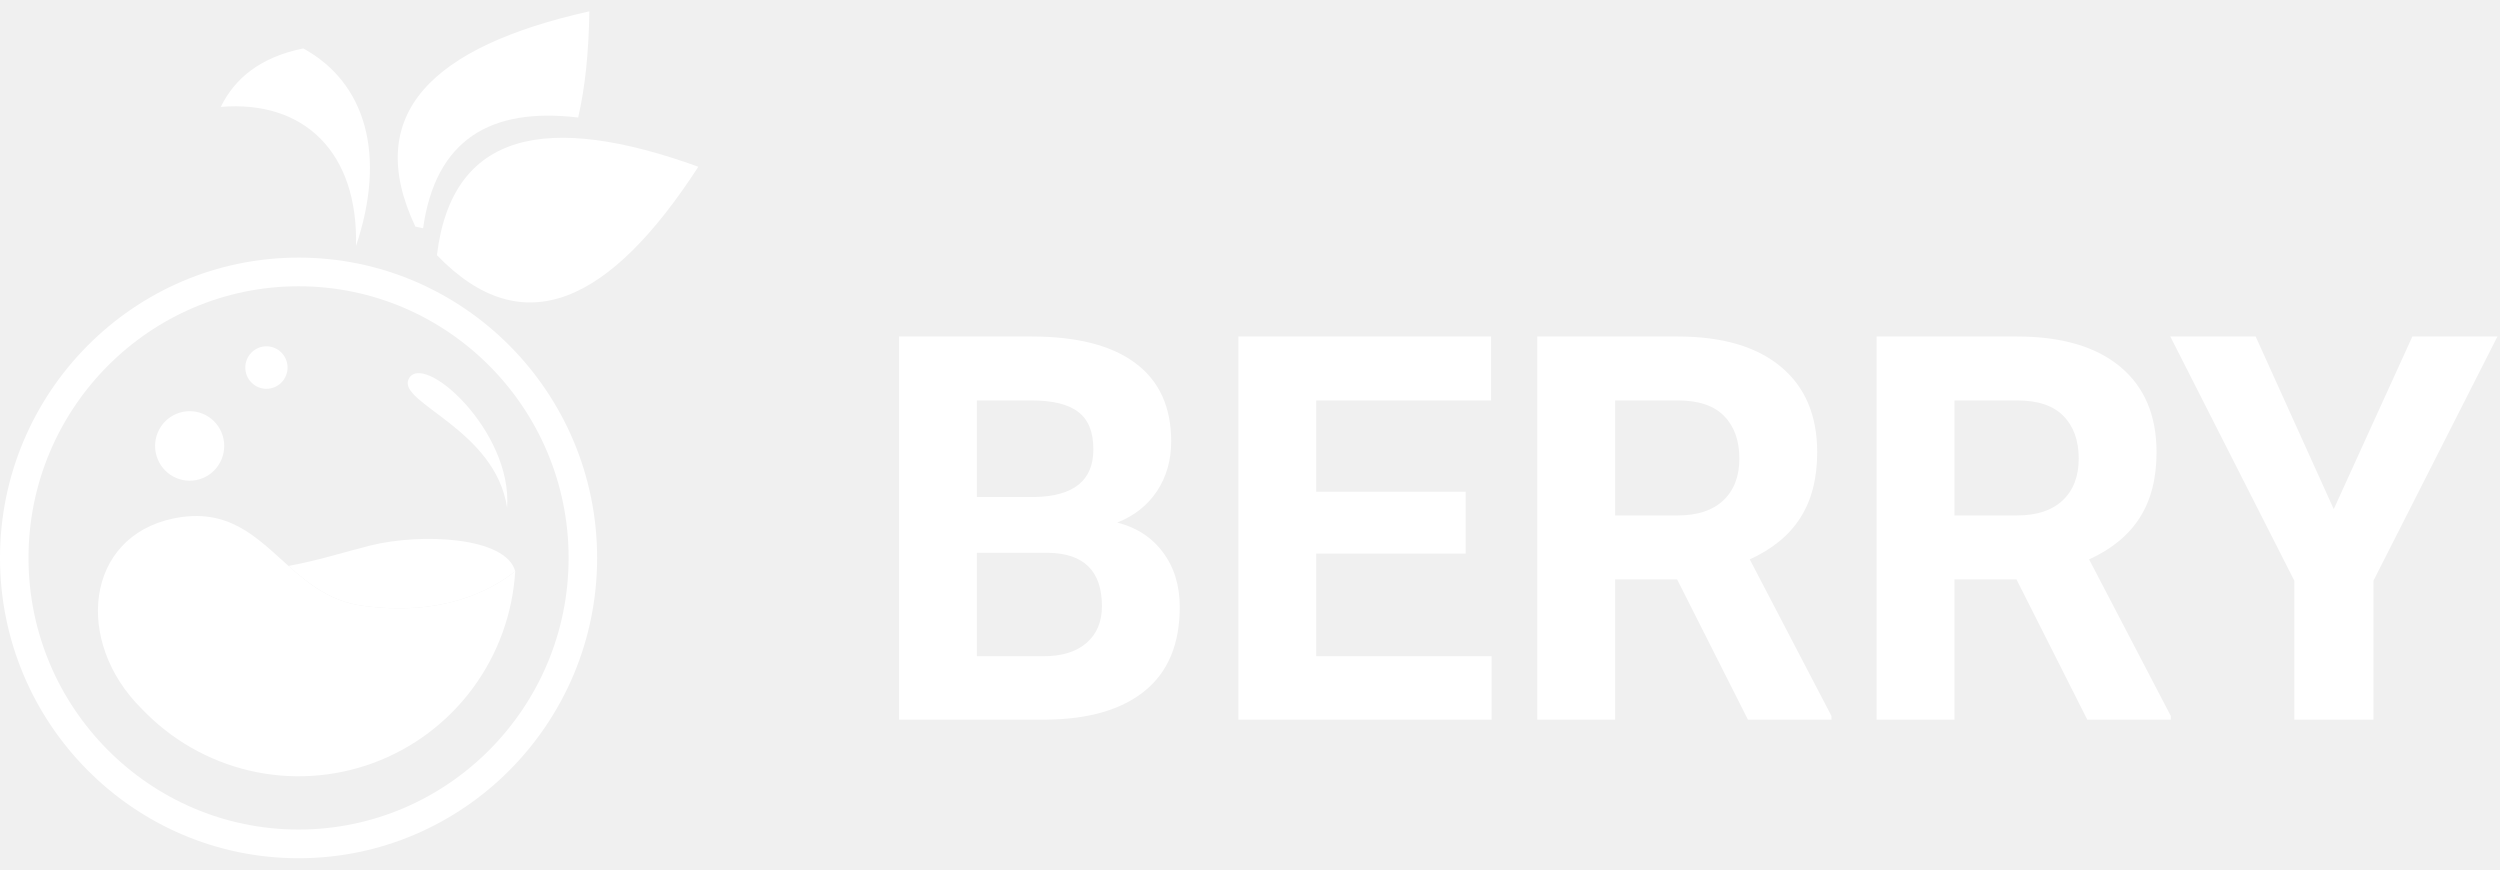
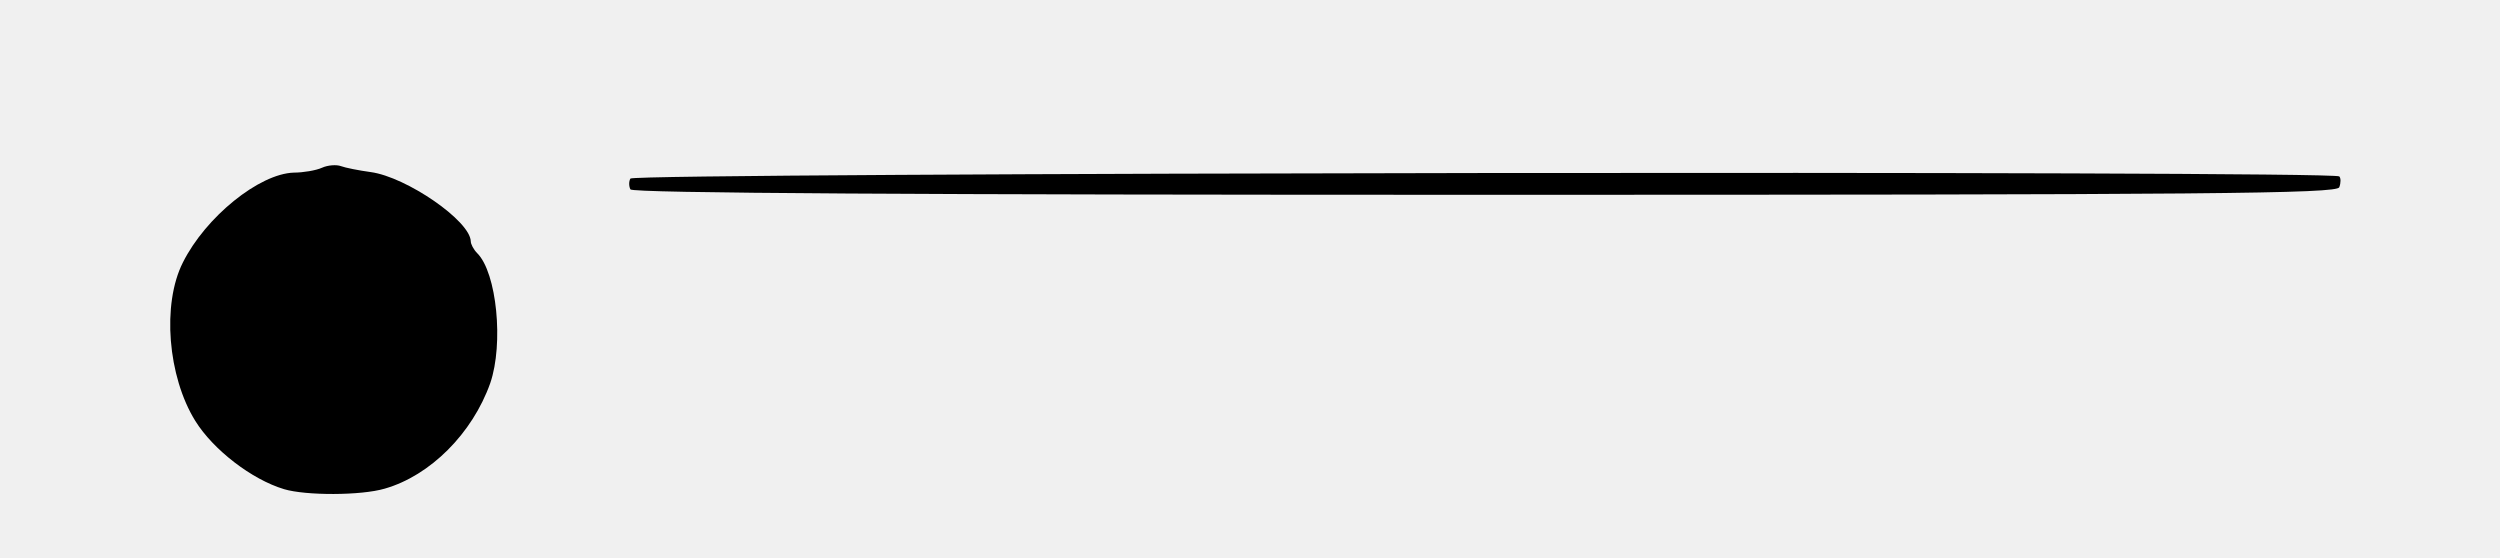
- <svg xmlns="http://www.w3.org/2000/svg" width="92" height="32" viewBox="0 0 92 32" fill="none">
-   <path d="M33.085 26.483V12.383H37.954C39.641 12.383 40.92 12.712 41.792 13.371C42.664 14.023 43.1 14.982 43.1 16.247C43.1 16.938 42.925 17.548 42.575 18.077C42.225 18.6 41.738 18.985 41.114 19.23C41.827 19.411 42.387 19.775 42.795 20.324C43.208 20.873 43.415 21.544 43.415 22.338C43.415 23.694 42.989 24.721 42.136 25.418C41.283 26.115 40.067 26.47 38.489 26.483H33.085ZM35.949 20.343V24.149H38.403C39.078 24.149 39.603 23.988 39.978 23.665C40.36 23.336 40.551 22.884 40.551 22.309C40.551 21.018 39.892 20.363 38.575 20.343H35.949ZM35.949 18.29H38.069C39.514 18.265 40.236 17.68 40.236 16.538C40.236 15.898 40.051 15.44 39.682 15.162C39.319 14.878 38.743 14.736 37.954 14.736H35.949V18.29ZM53.937 20.372H48.437V24.149H54.891V26.483H45.573V12.383H54.872V14.736H48.437V18.097H53.937V20.372ZM61.718 21.322H59.436V26.483H56.572V12.383H61.736C63.379 12.383 64.645 12.754 65.537 13.497C66.428 14.239 66.873 15.288 66.873 16.644C66.873 17.606 66.666 18.41 66.253 19.055C65.846 19.695 65.225 20.205 64.391 20.586L67.398 26.348V26.483H64.324L61.718 21.322ZM59.436 18.968H61.746C62.466 18.968 63.023 18.784 63.417 18.416C63.811 18.042 64.009 17.529 64.009 16.877C64.009 16.212 63.821 15.689 63.446 15.308C63.077 14.927 62.507 14.736 61.736 14.736H59.436V18.968ZM74.206 21.322H71.924V26.483H69.059V12.383H74.225C75.867 12.383 77.134 12.754 78.025 13.497C78.916 14.239 79.361 15.288 79.361 16.644C79.361 17.606 79.154 18.41 78.74 19.055C78.333 19.695 77.713 20.205 76.879 20.586L79.886 26.348V26.483H76.812L74.206 21.322ZM71.924 18.968H74.234C74.953 18.968 75.51 18.784 75.905 18.416C76.3 18.042 76.497 17.529 76.497 16.877C76.497 16.212 76.309 15.689 75.934 15.308C75.564 14.927 74.995 14.736 74.225 14.736H71.924V18.968ZM85.882 18.736L88.775 12.383H91.906L87.343 21.37V26.483H84.431V21.37L79.867 12.383H83.008L85.882 18.736Z" fill="white" />
-   <path d="M10.987 31.583C4.928 31.583 0 26.625 0 20.532C0 14.438 4.929 9.48 10.987 9.48C17.045 9.48 21.974 14.438 21.974 20.532C21.974 26.625 17.046 31.583 10.987 31.583ZM10.987 10.535C5.508 10.535 1.049 15.019 1.049 20.531C1.049 26.043 5.508 30.527 10.987 30.527C16.466 30.527 20.925 26.042 20.925 20.53C20.925 15.018 16.467 10.535 10.987 10.535Z" fill="white" />
-   <path d="M18.96 21.022C18.618 19.748 15.485 19.61 13.62 20.077C12.644 20.323 11.646 20.642 10.616 20.826C11.37 21.498 12.179 22.134 13.34 22.292C16.221 22.683 18.011 21.774 18.96 21.022Z" fill="white" />
-   <path d="M13.34 22.292C12.176 22.134 11.37 21.498 10.616 20.826C9.45 19.785 8.413 18.657 6.377 19.081C3.141 19.756 2.715 23.607 5.214 26.082C6.287 27.212 7.665 28.003 9.178 28.358C10.691 28.712 12.274 28.615 13.733 28.078C15.192 27.541 16.464 26.588 17.392 25.334C18.321 24.081 18.866 22.583 18.96 21.023C18.011 21.774 16.221 22.683 13.34 22.292Z" fill="white" />
-   <path d="M15.034 13.958C14.63 14.829 18.23 15.795 18.661 18.687C18.868 15.84 15.533 12.881 15.034 13.958Z" fill="white" />
-   <path d="M7.466 17.593C8.115 17.322 8.423 16.574 8.155 15.921C7.886 15.268 7.142 14.958 6.493 15.229C5.844 15.499 5.535 16.247 5.804 16.9C6.073 17.553 6.817 17.863 7.466 17.593Z" fill="white" />
-   <path d="M10.354 14.079C10.658 13.774 10.658 13.279 10.354 12.973C10.051 12.668 9.559 12.668 9.255 12.973C8.951 13.279 8.951 13.774 9.255 14.079C9.559 14.385 10.051 14.385 10.354 14.079Z" fill="white" />
-   <path d="M13.101 9.051C14.224 5.714 13.469 3.048 11.161 1.782C9.583 2.104 8.647 2.873 8.125 3.933C11.22 3.681 13.184 5.63 13.101 9.051Z" fill="white" />
-   <path d="M25.699 6.136C20.139 4.129 16.631 4.817 16.079 9.39C19.265 12.697 22.474 11.114 25.699 6.136Z" fill="white" />
-   <path d="M21.276 4.325C21.534 3.217 21.668 1.907 21.688 0.417C15.923 1.708 13.322 4.176 15.284 8.338C15.382 8.361 15.475 8.38 15.57 8.4C16.028 5.143 18.046 3.938 21.276 4.325Z" fill="white" />
+ <svg xmlns="http://www.w3.org/2000/svg" version="1.0" width="462pt" height="103pt" viewBox="0 0 462 103" preserveAspectRatio="xMidYMid meet">
+   <g transform="translate(0,103) scale(0.1,-0.1)" fill="#000000" stroke="none">
+     <path d="M595 720 c-11 -5 -35 -9 -52 -9 -64 -2 -163 -82 -205 -166 -39 -77 -28 -211 23 -293 33 -53 104 -108 164 -126 40 -12 142 -12 186 1 84 24 162 102 195 195 25 73 12 204 -24 240 -7 7 -12 17 -12 22 -1 38 -119 119 -185 128 -22 3 -47 8 -55 11 -8 3 -24 2 -35 -3z" />
+     <path d="M1165 700 c-3 -5 -3 -14 0 -20 4 -7 541 -10 1580 -10 1340 0 1574 2 1578 14 3 8 3 17 0 20 -11 11 -3151 7 -3158 -4z" />
+   </g>
</svg>
